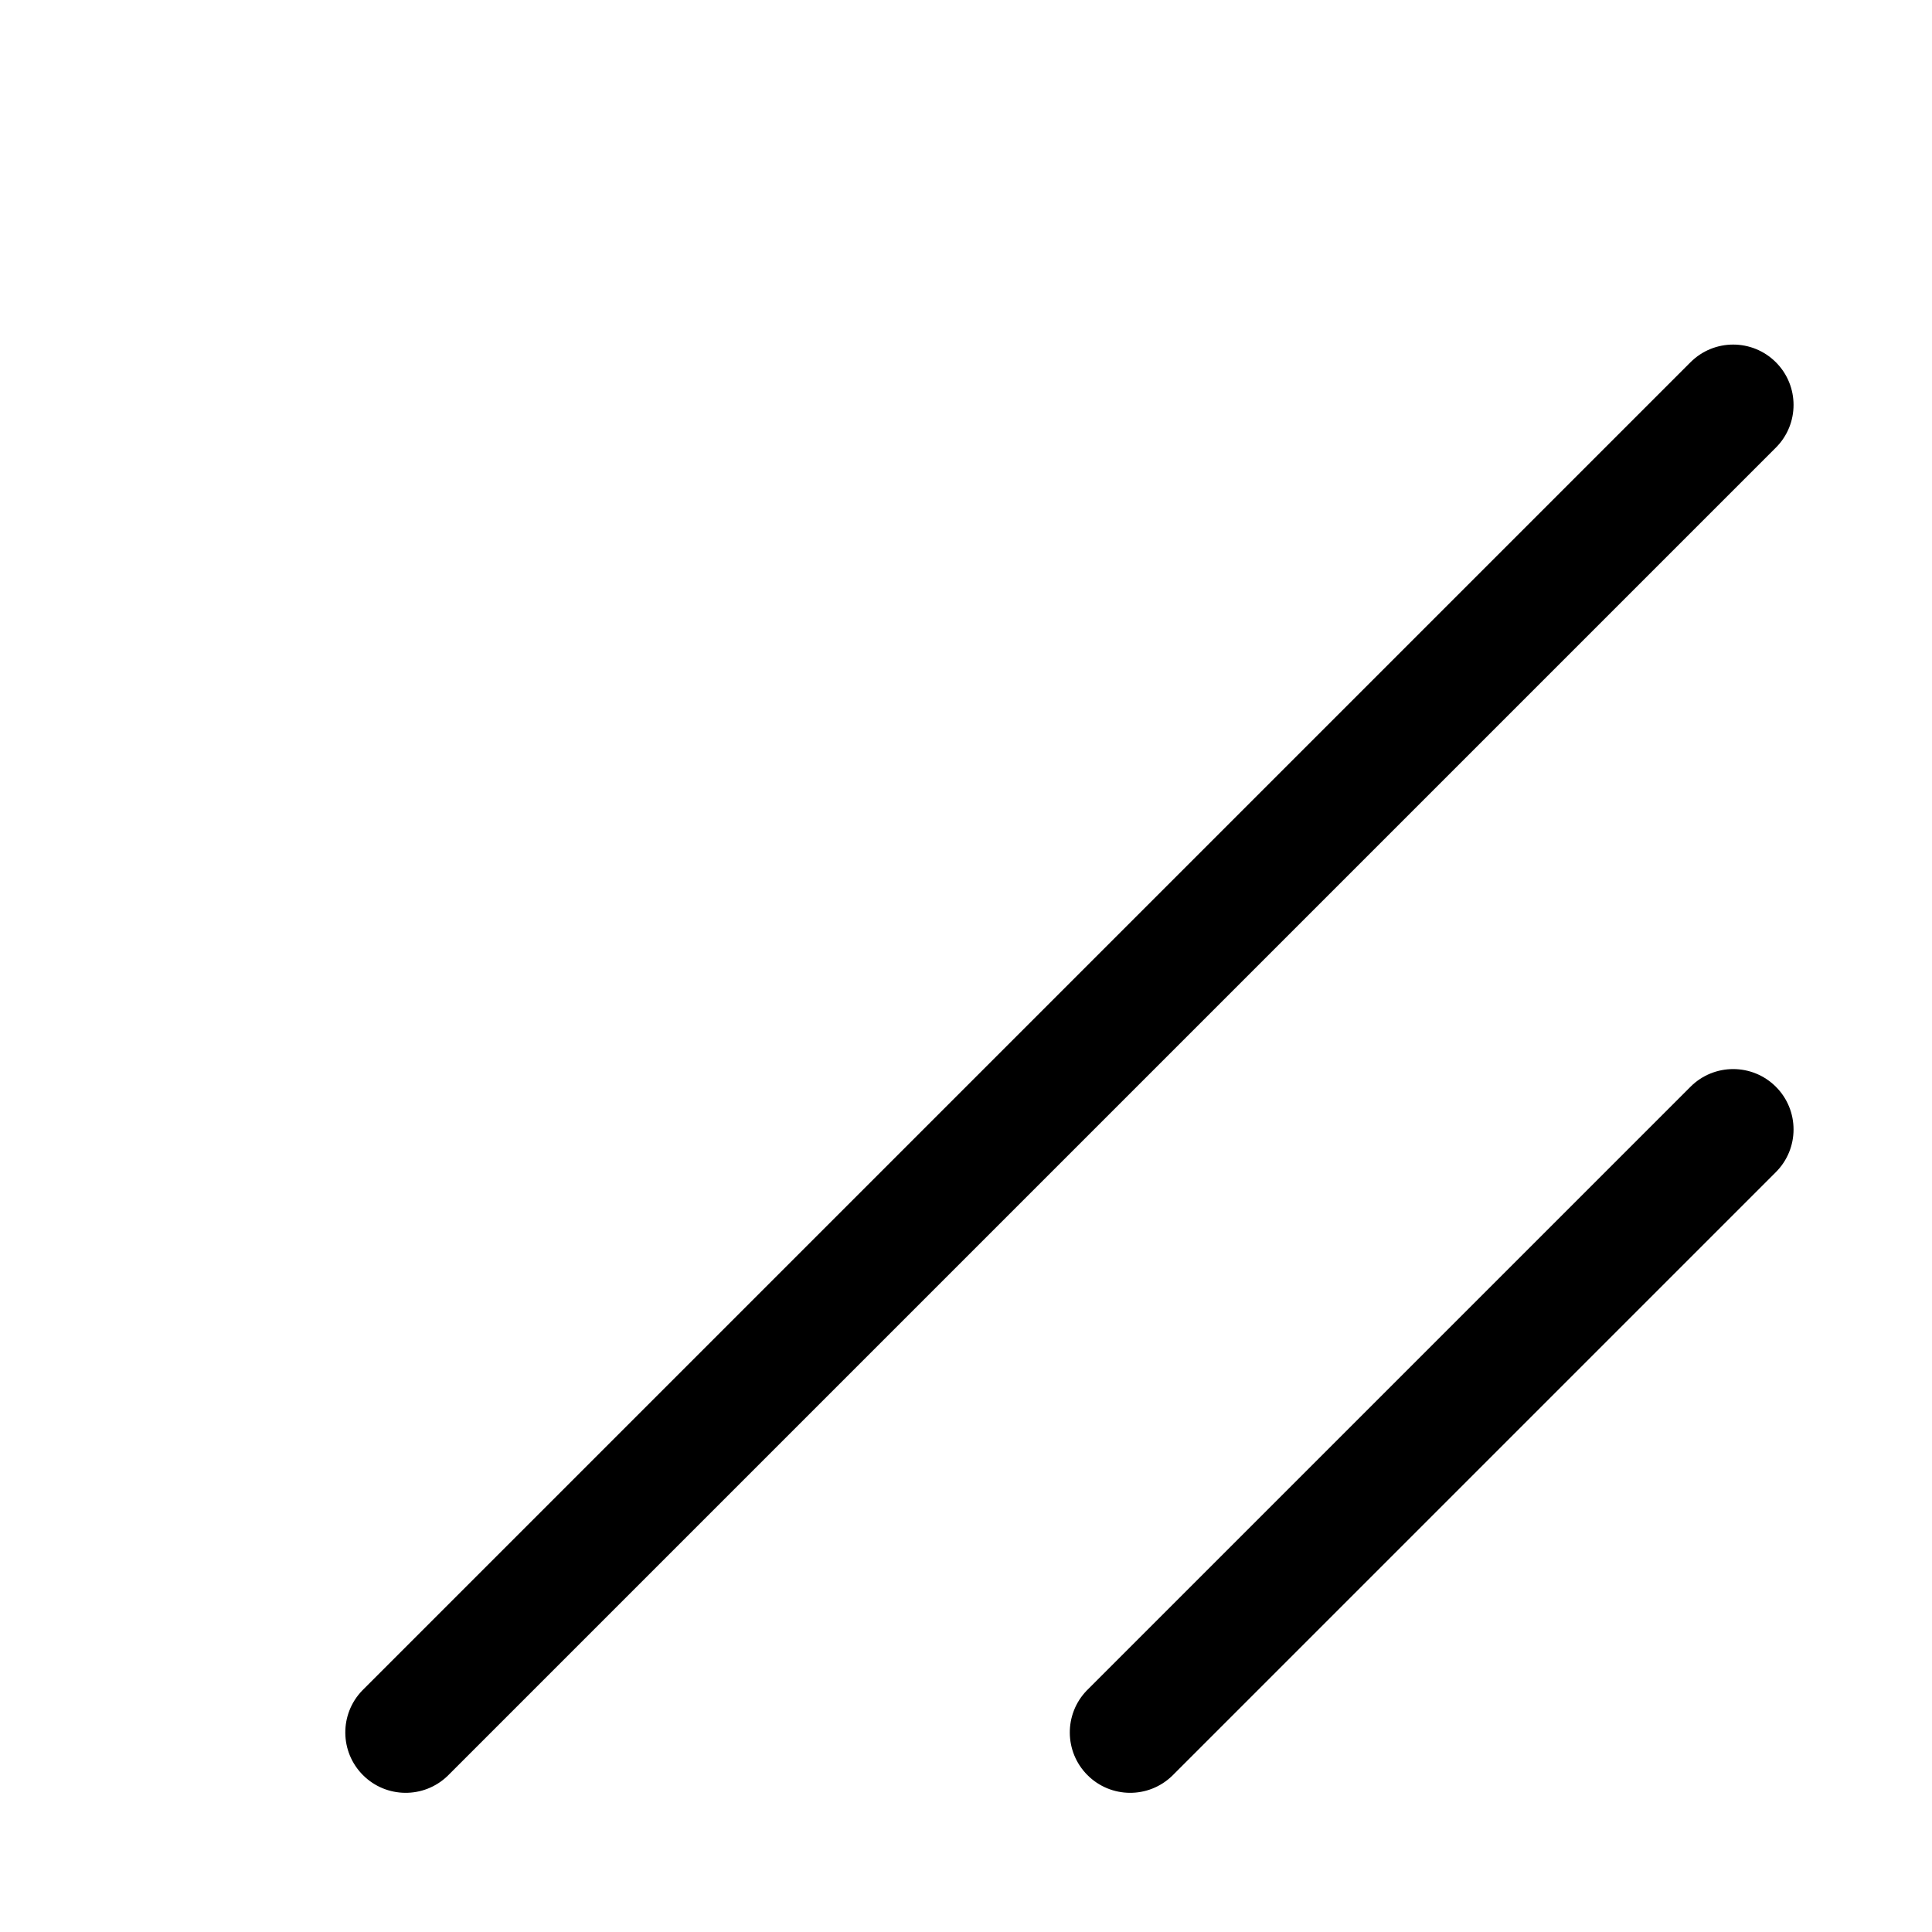
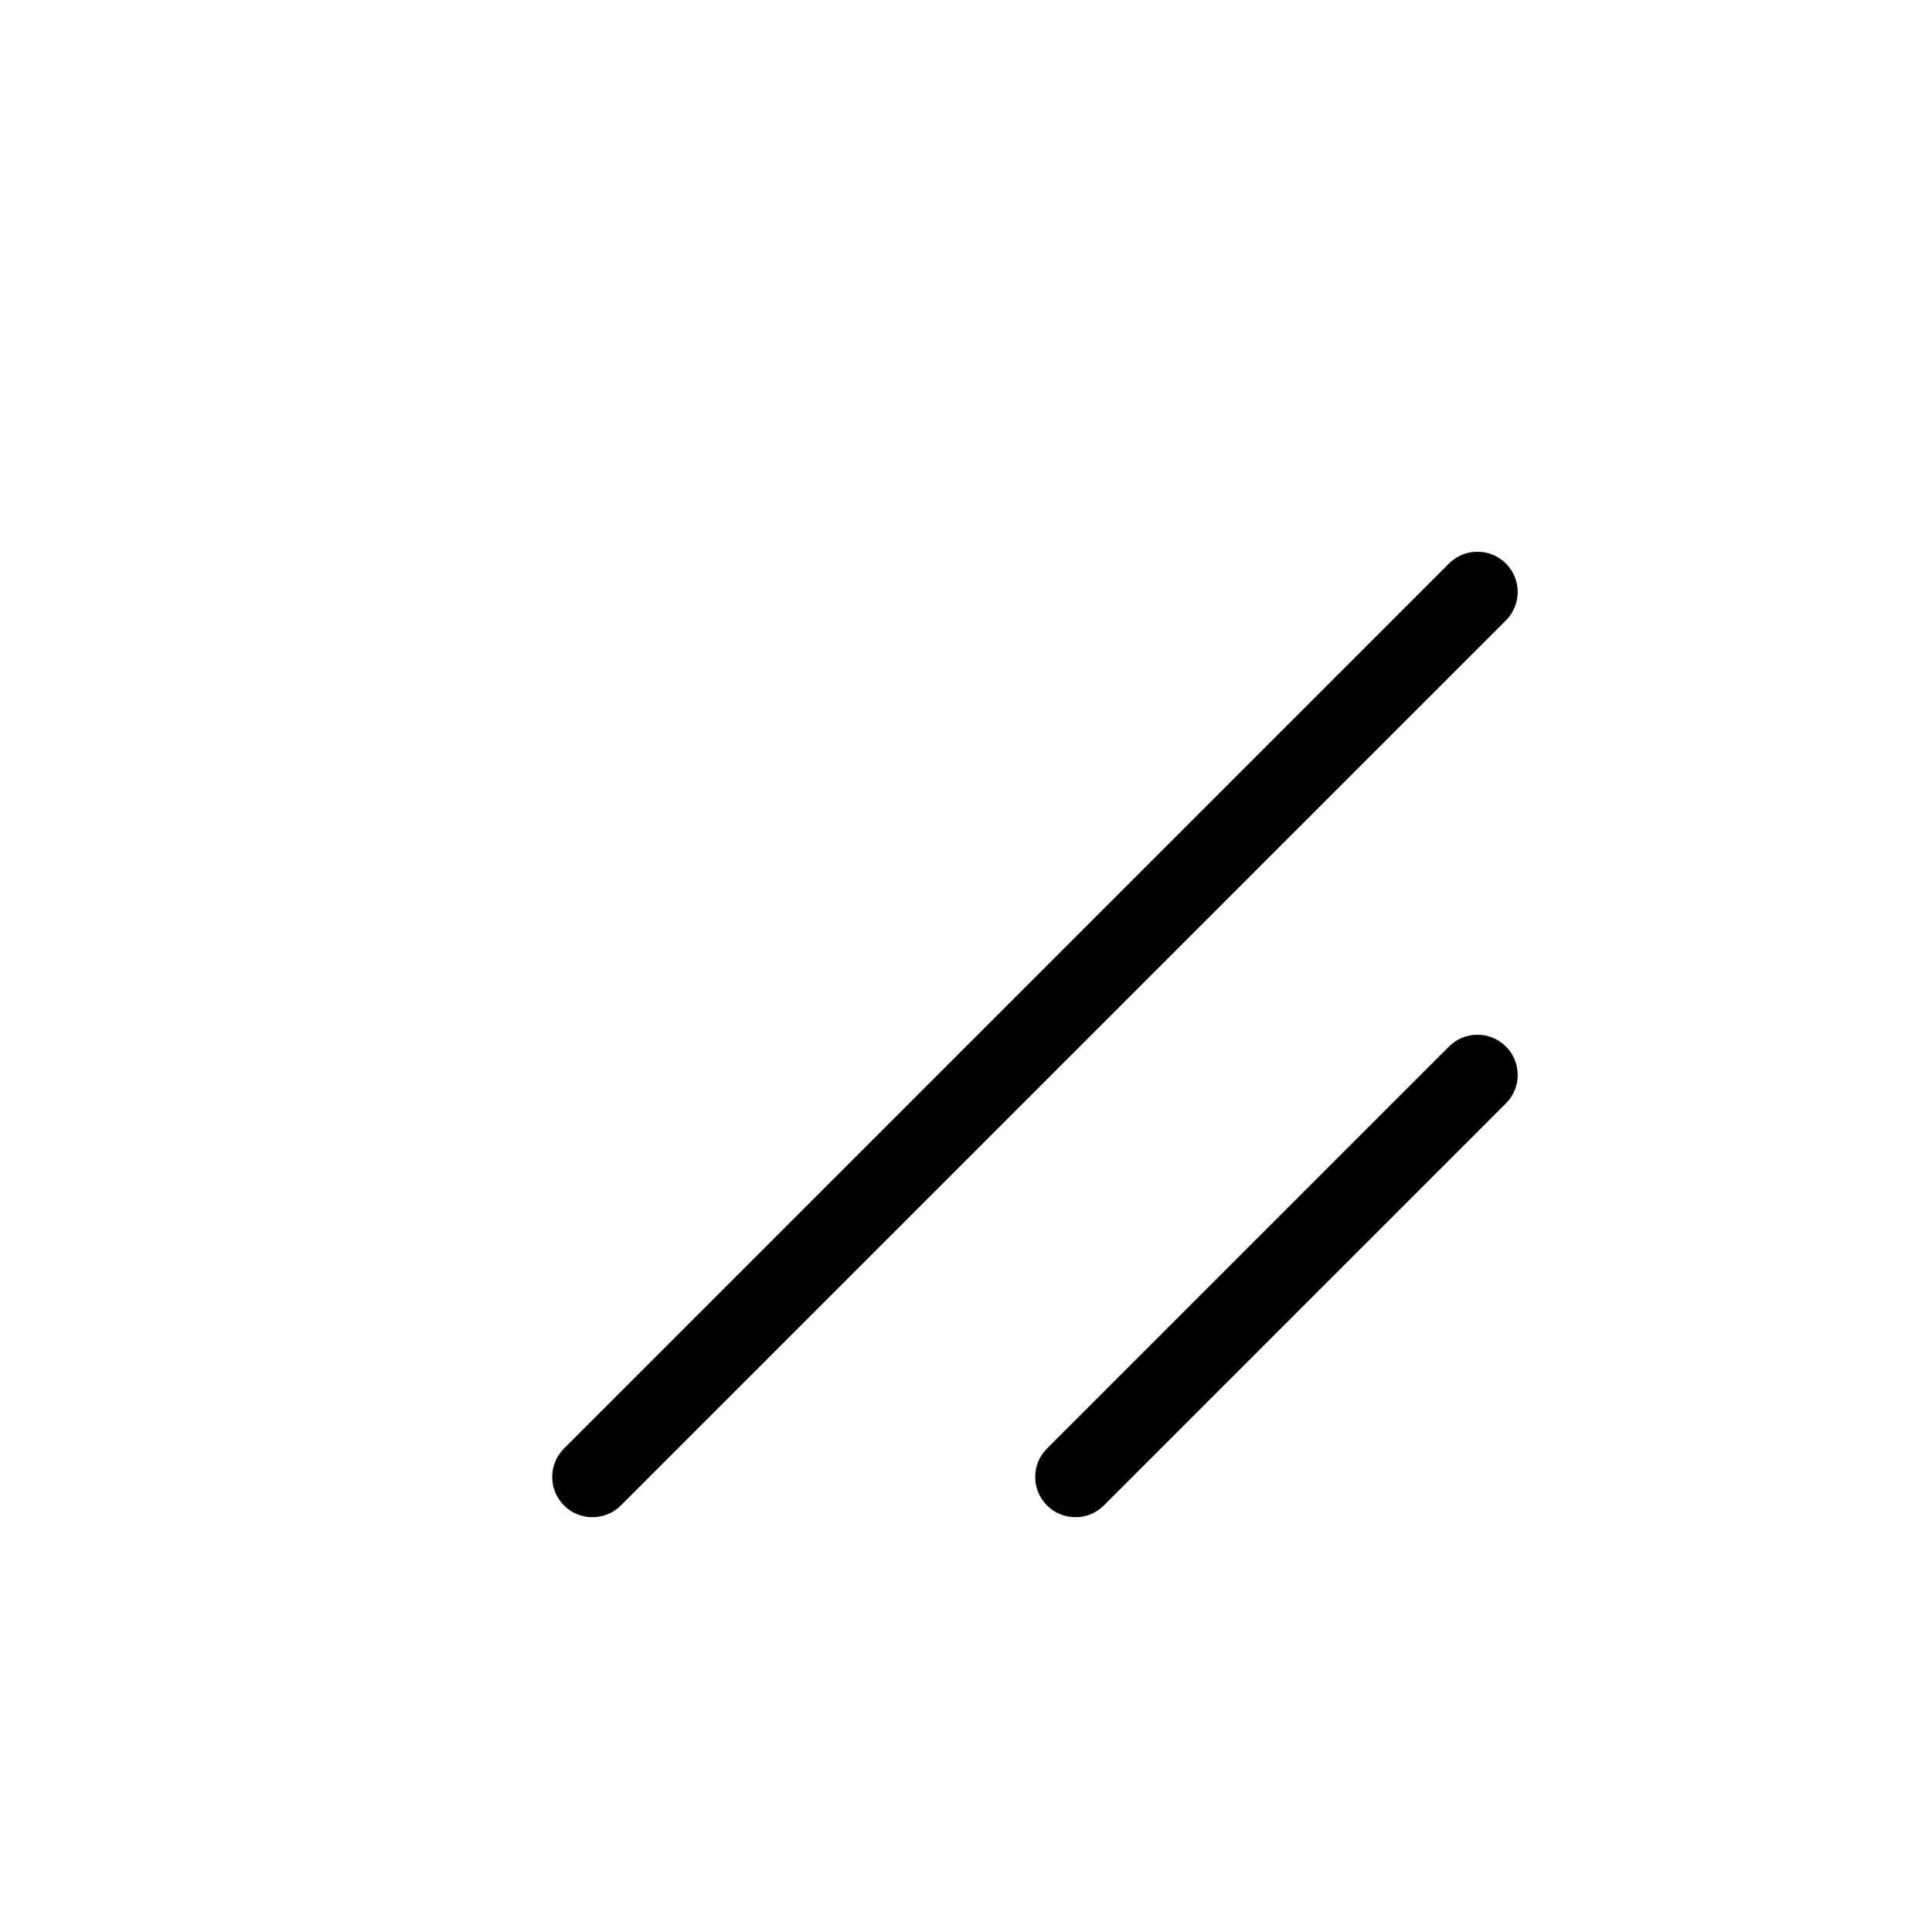
- <svg xmlns="http://www.w3.org/2000/svg" width="16" height="16" fill="currentColor" viewBox="0 0 16 16">
-   <path fill-rule="evenodd" d="M14.707 9a.5.5 0 0 1 0 .707l-5 5A.5.5 0 0 1 9 14l5-5a.5.5 0 0 1 .707 0Zm0-6a.5.5 0 0 1 0 .707l-11 11A.5.5 0 0 1 3 14L14 3a.5.5 0 0 1 .707 0Z" clip-rule="evenodd" />
+ <svg xmlns="http://www.w3.org/2000/svg" width="24" height="24" fill="none" viewBox="0 0 24 24">
+   <path fill="#000" fill-rule="evenodd" d="M18.707 13a.5.5 0 0 1 0 .707l-5 5A.5.5 0 0 1 13 18l5-5a.5.5 0 0 1 .707 0Zm0-6a.5.5 0 0 1 0 .707l-11 11A.5.5 0 0 1 7 18L18 7a.5.5 0 0 1 .707 0Z" clip-rule="evenodd" />
</svg>
